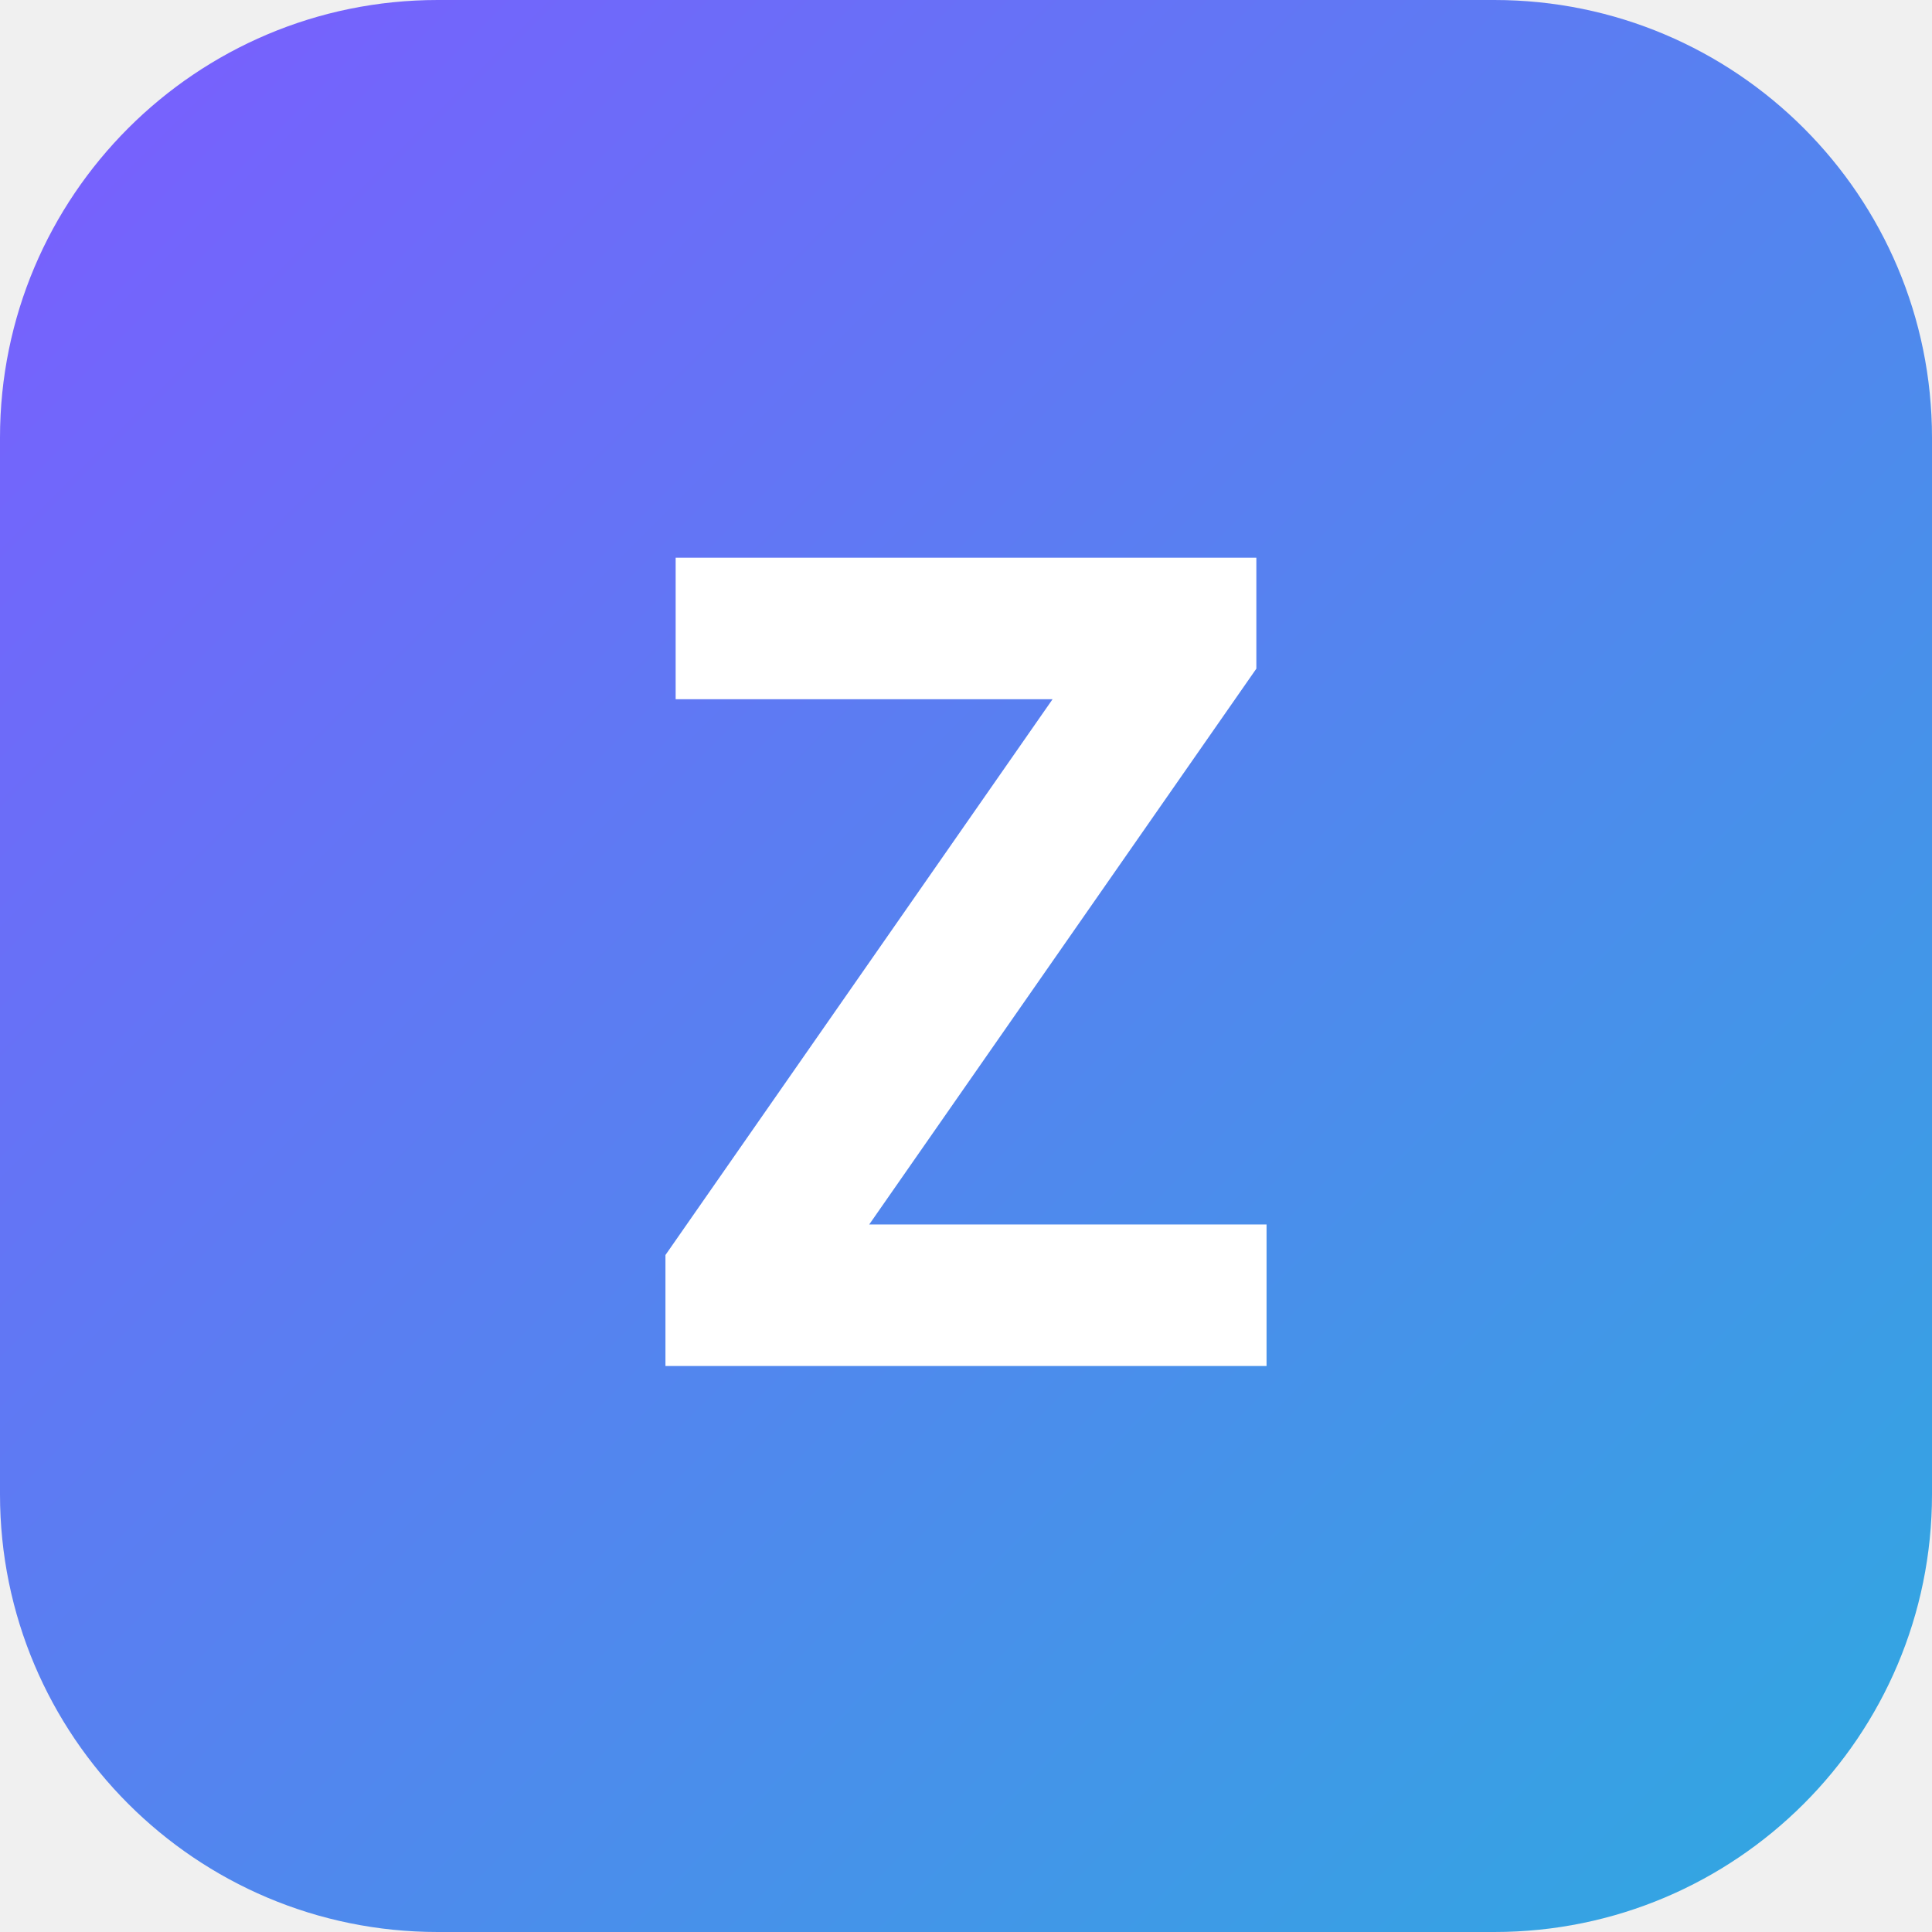
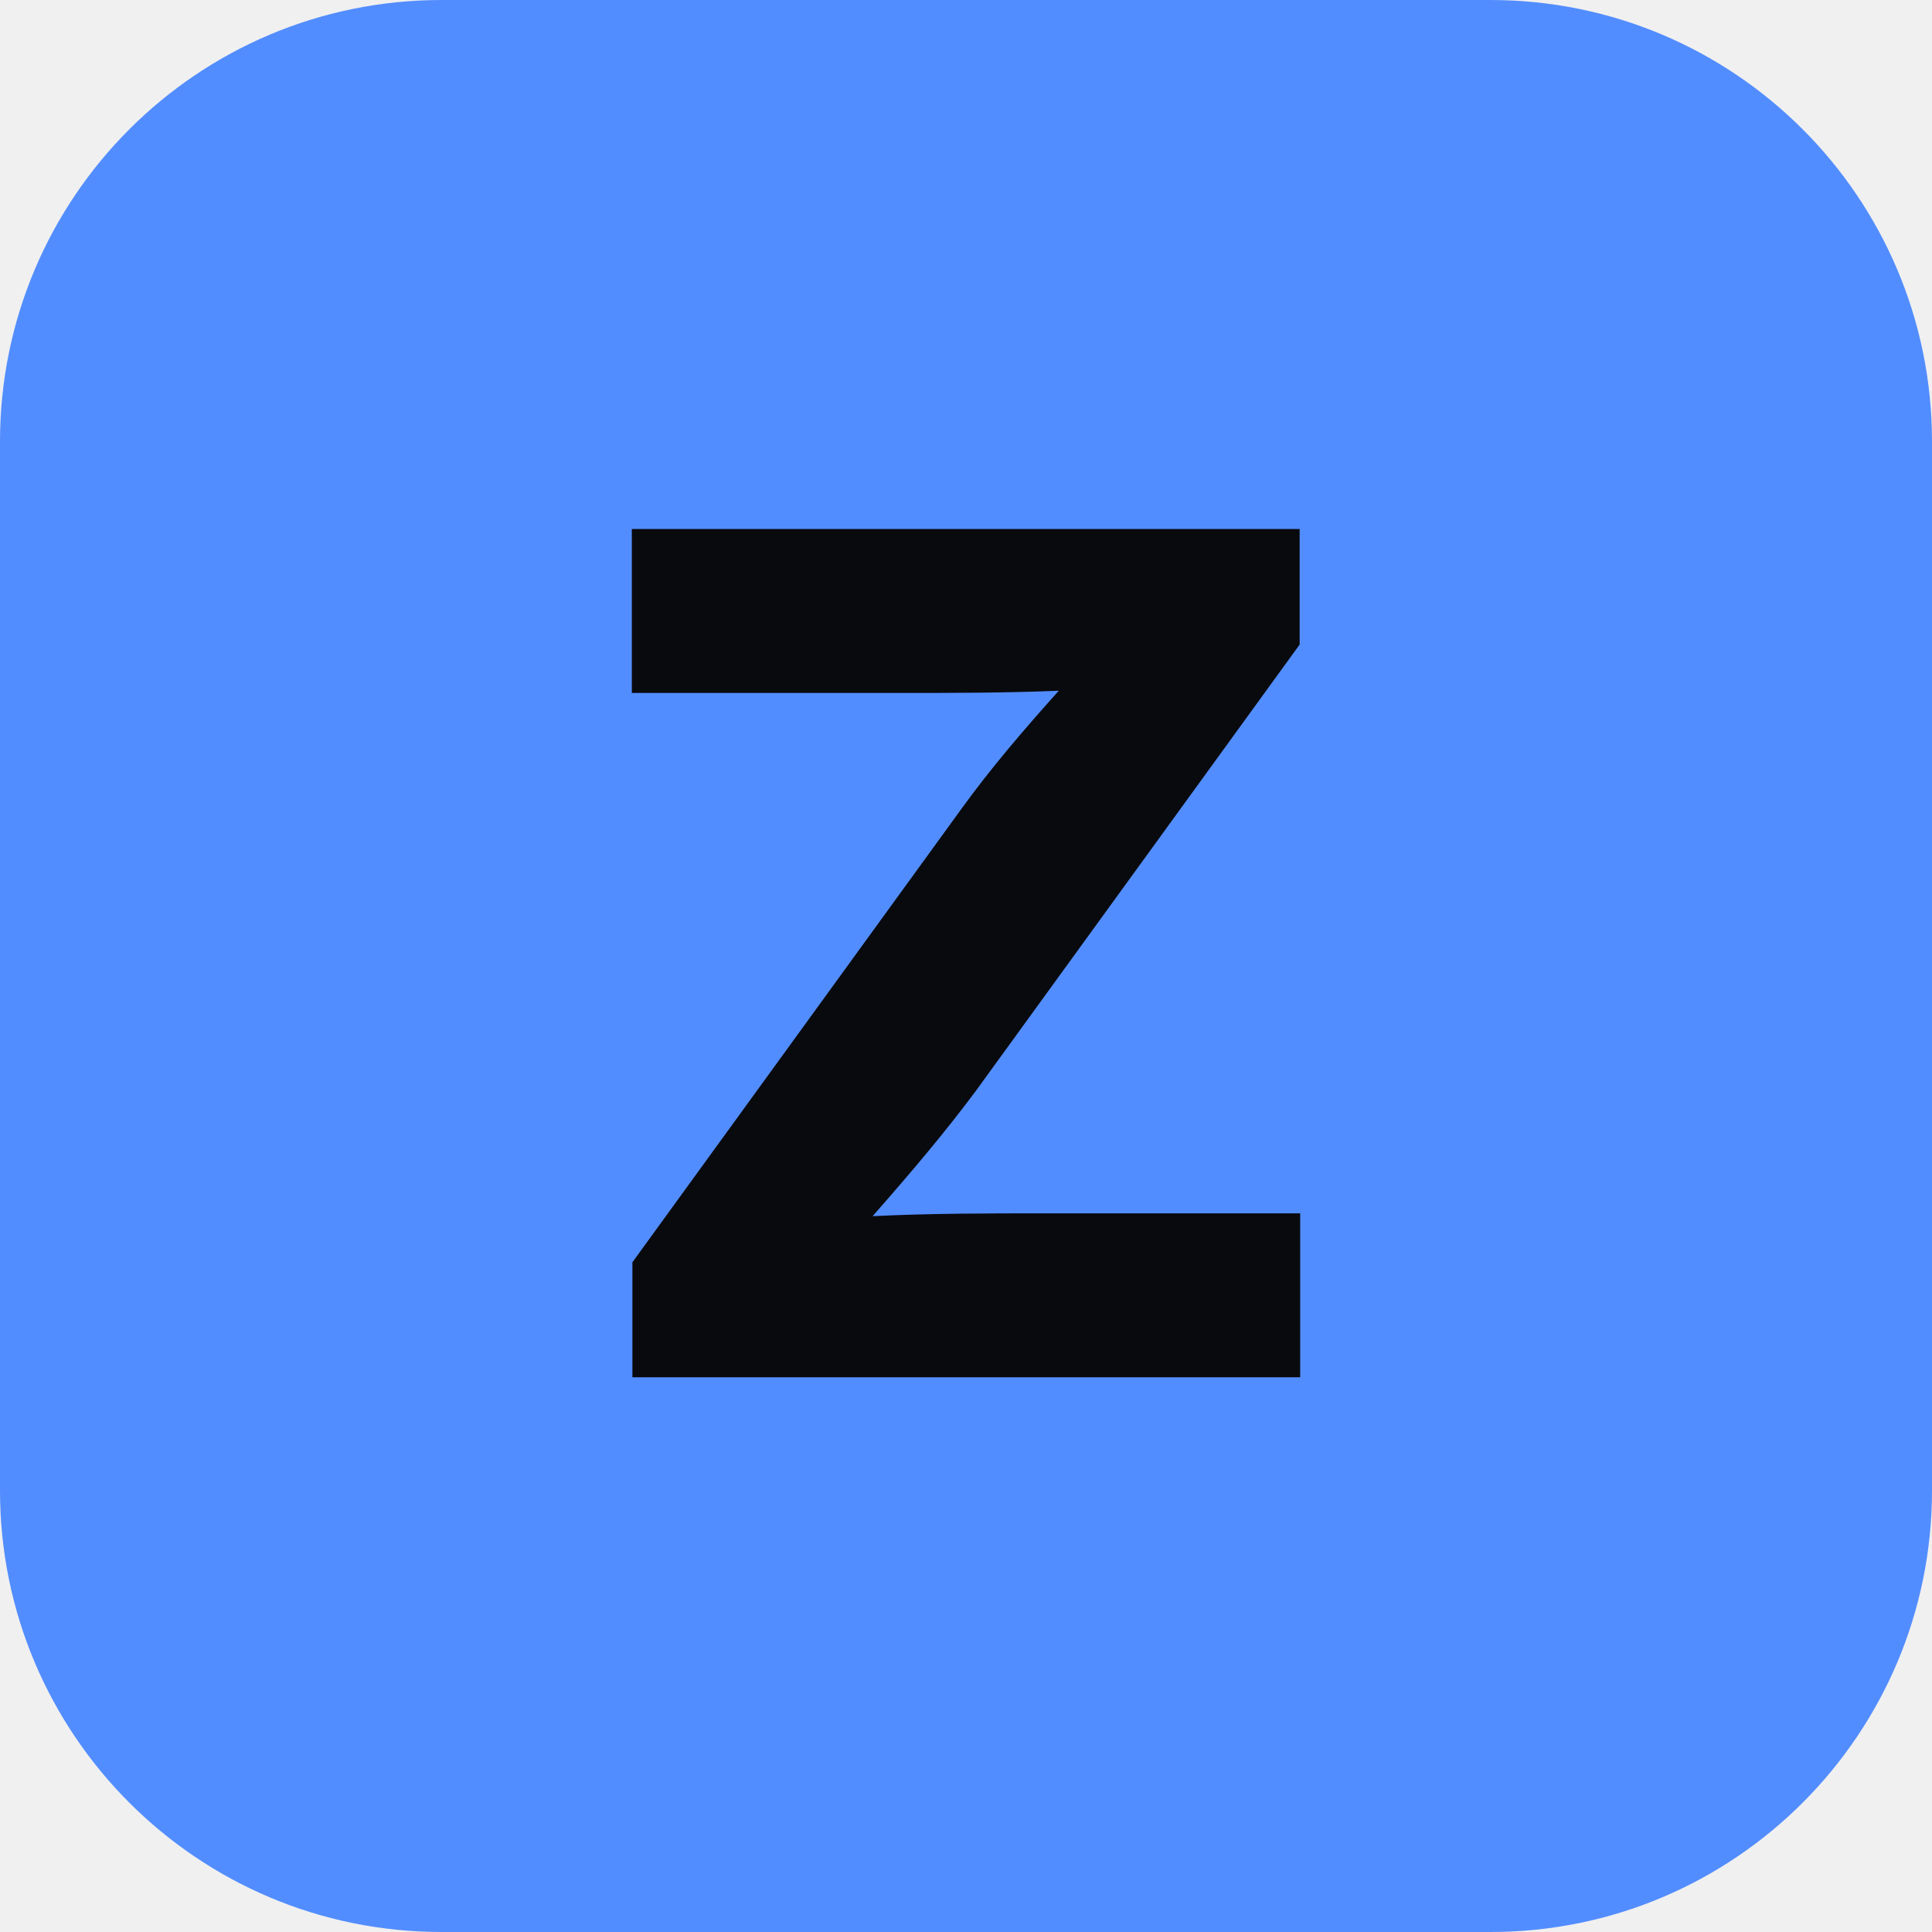
<svg xmlns="http://www.w3.org/2000/svg" viewBox="0 0 512 512">
-   <defs>
-     <linearGradient id="g" x1="0" y1="0" x2="1" y2="1">
-       <stop offset="0" stop-color="#7C5CFF" />
-       <stop offset="1" stop-color="#2EAAE0" />
-     </linearGradient>
-   </defs>
-   <rect width="512" height="512" rx="116" fill="url(#g)" />
-   <text x="256" y="362" font-size="300" font-family="sans-serif" font-weight="900" fill="white" text-anchor="middle">Z</text>
+   <rect width="512" height="512" rx="117" fill="#528dff" />
+   <text x="256" y="365" font-family="Sora, Inter, sans-serif" font-size="309" font-weight="800" fill="#090a0e" text-anchor="middle">Z</text>
</svg>
